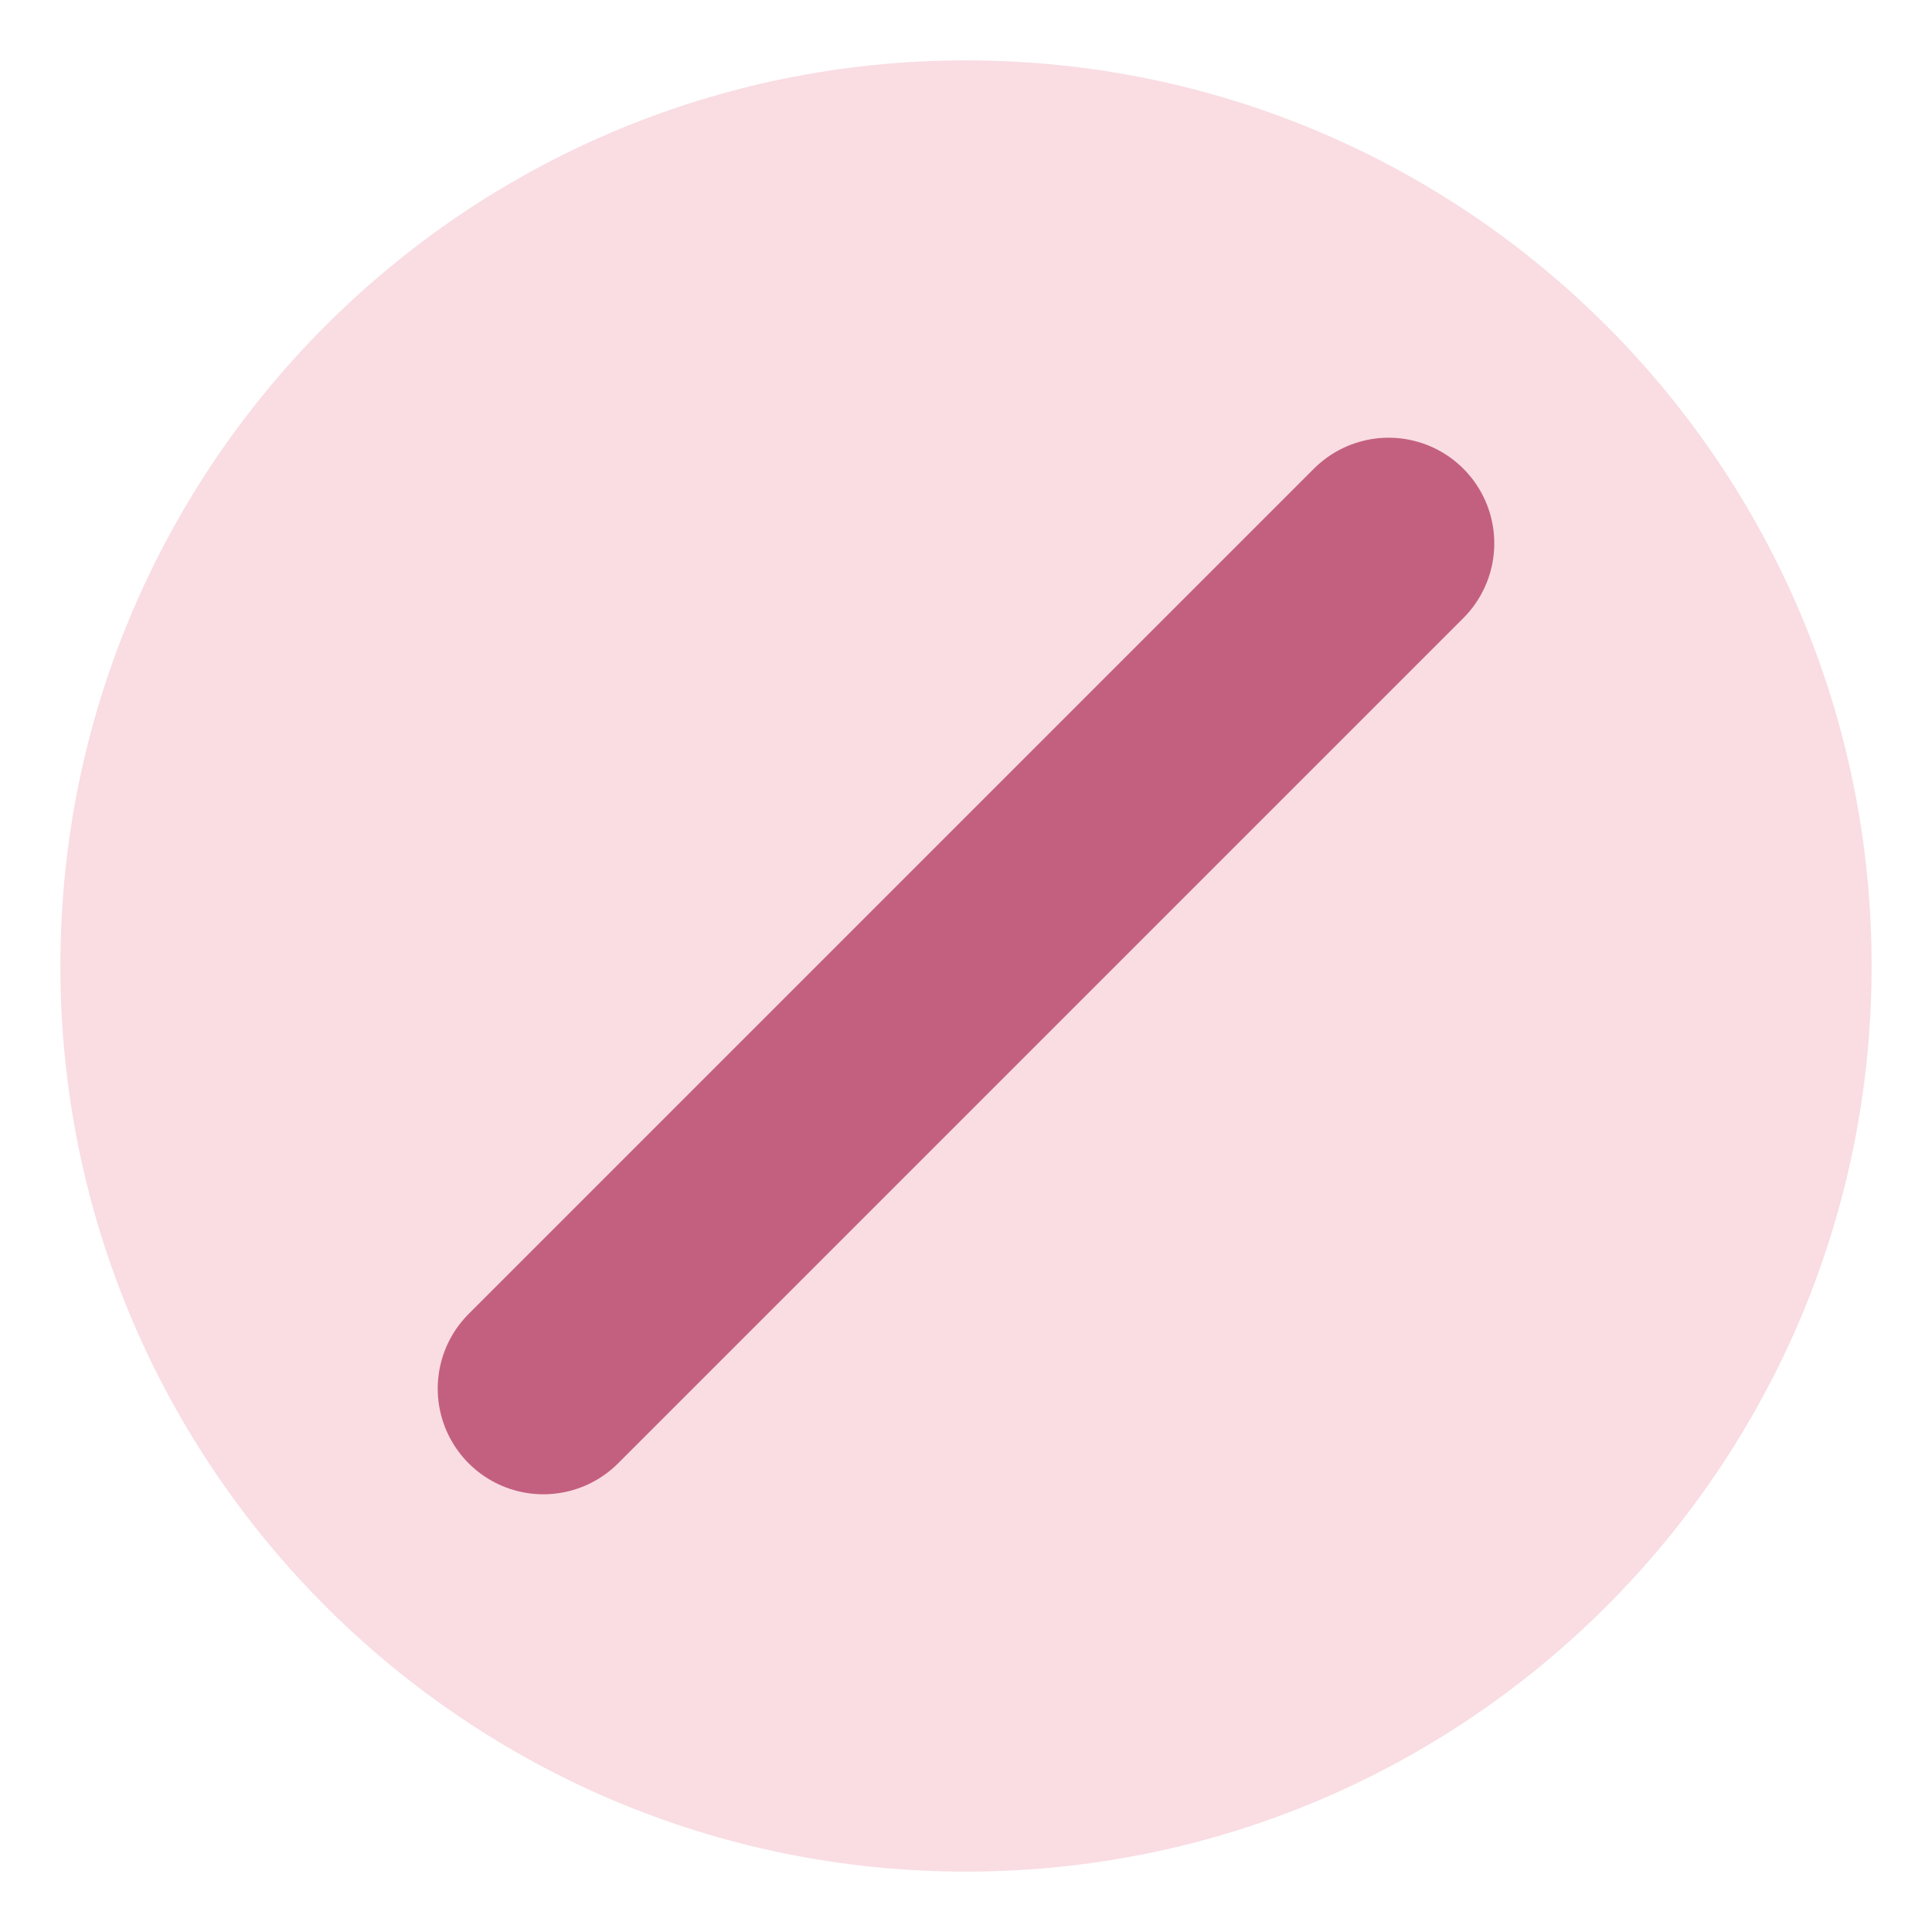
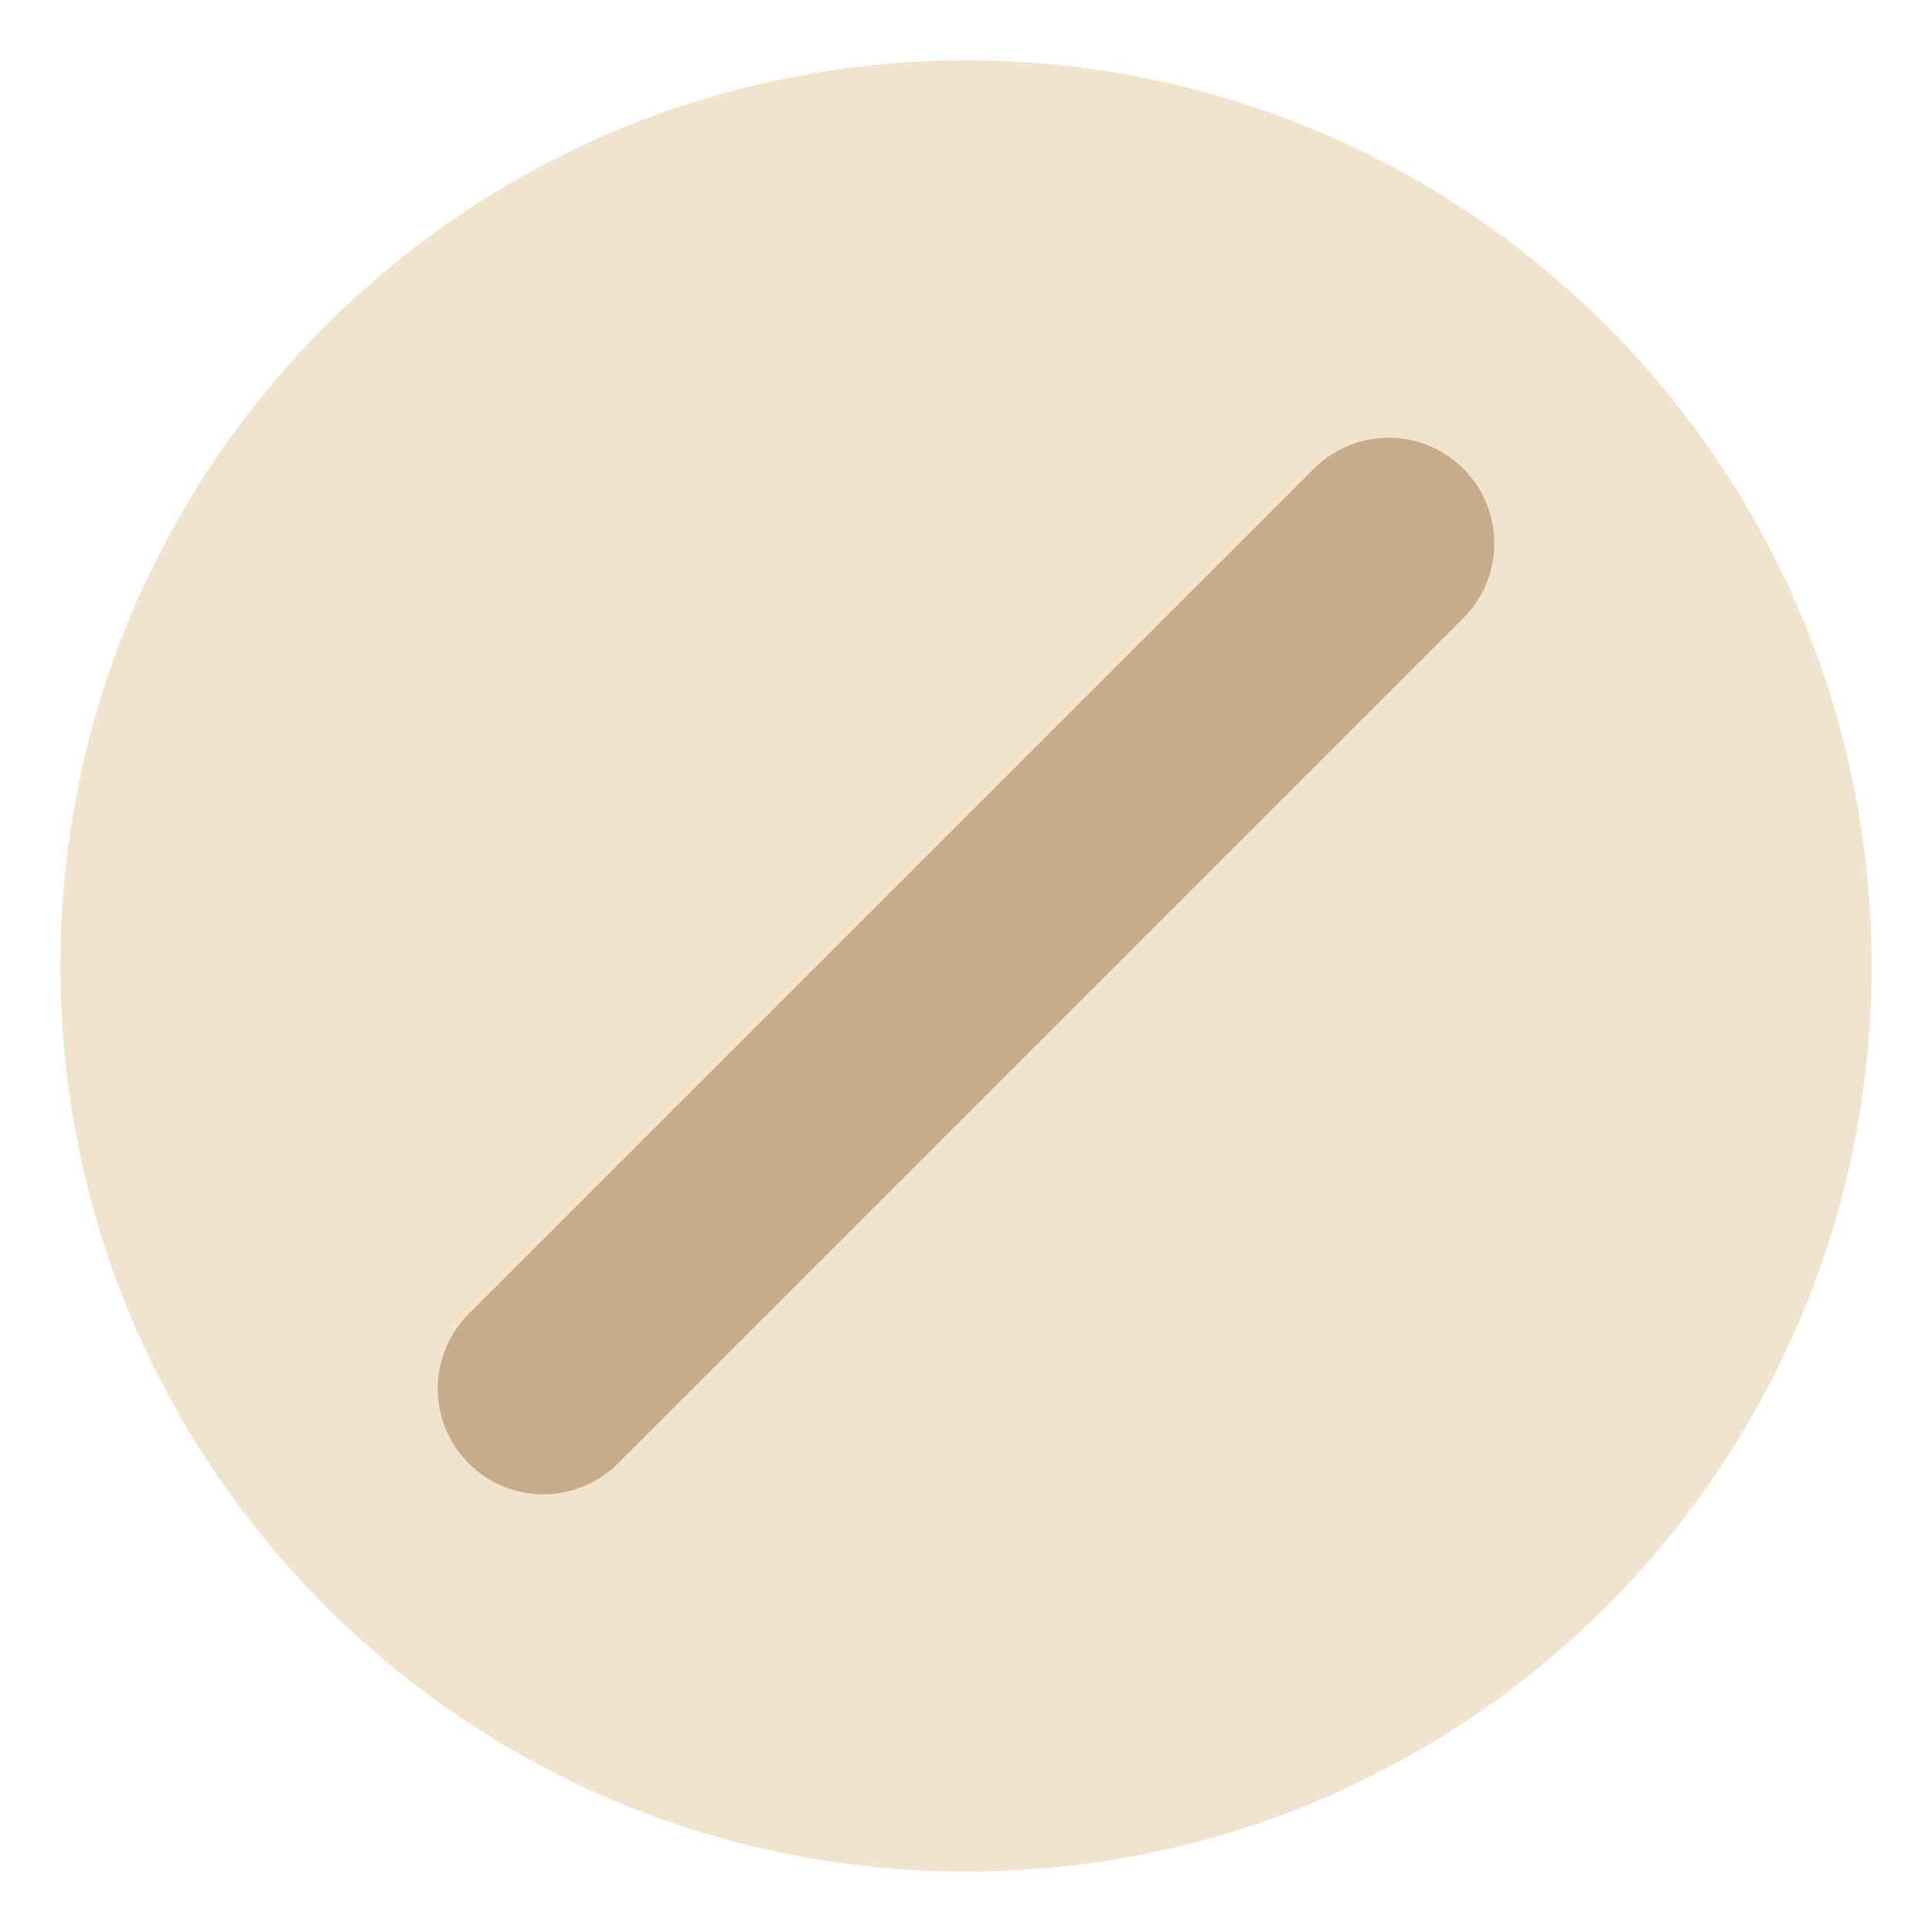
<svg xmlns="http://www.w3.org/2000/svg" viewBox="0 0 64 64">
-   <circle cx="32" cy="32" r="30" fill="#F9DDE3" />
-   <path d="M18 46L46 18" stroke="#C4607F" stroke-width="7" stroke-linecap="round" />
+   <circle cx="32" cy="32" r="30" fill="#F0E4CE" />
+   <path d="M18 46L46 18" stroke="#C7AB8B" stroke-width="7" stroke-linecap="round" />
</svg>
